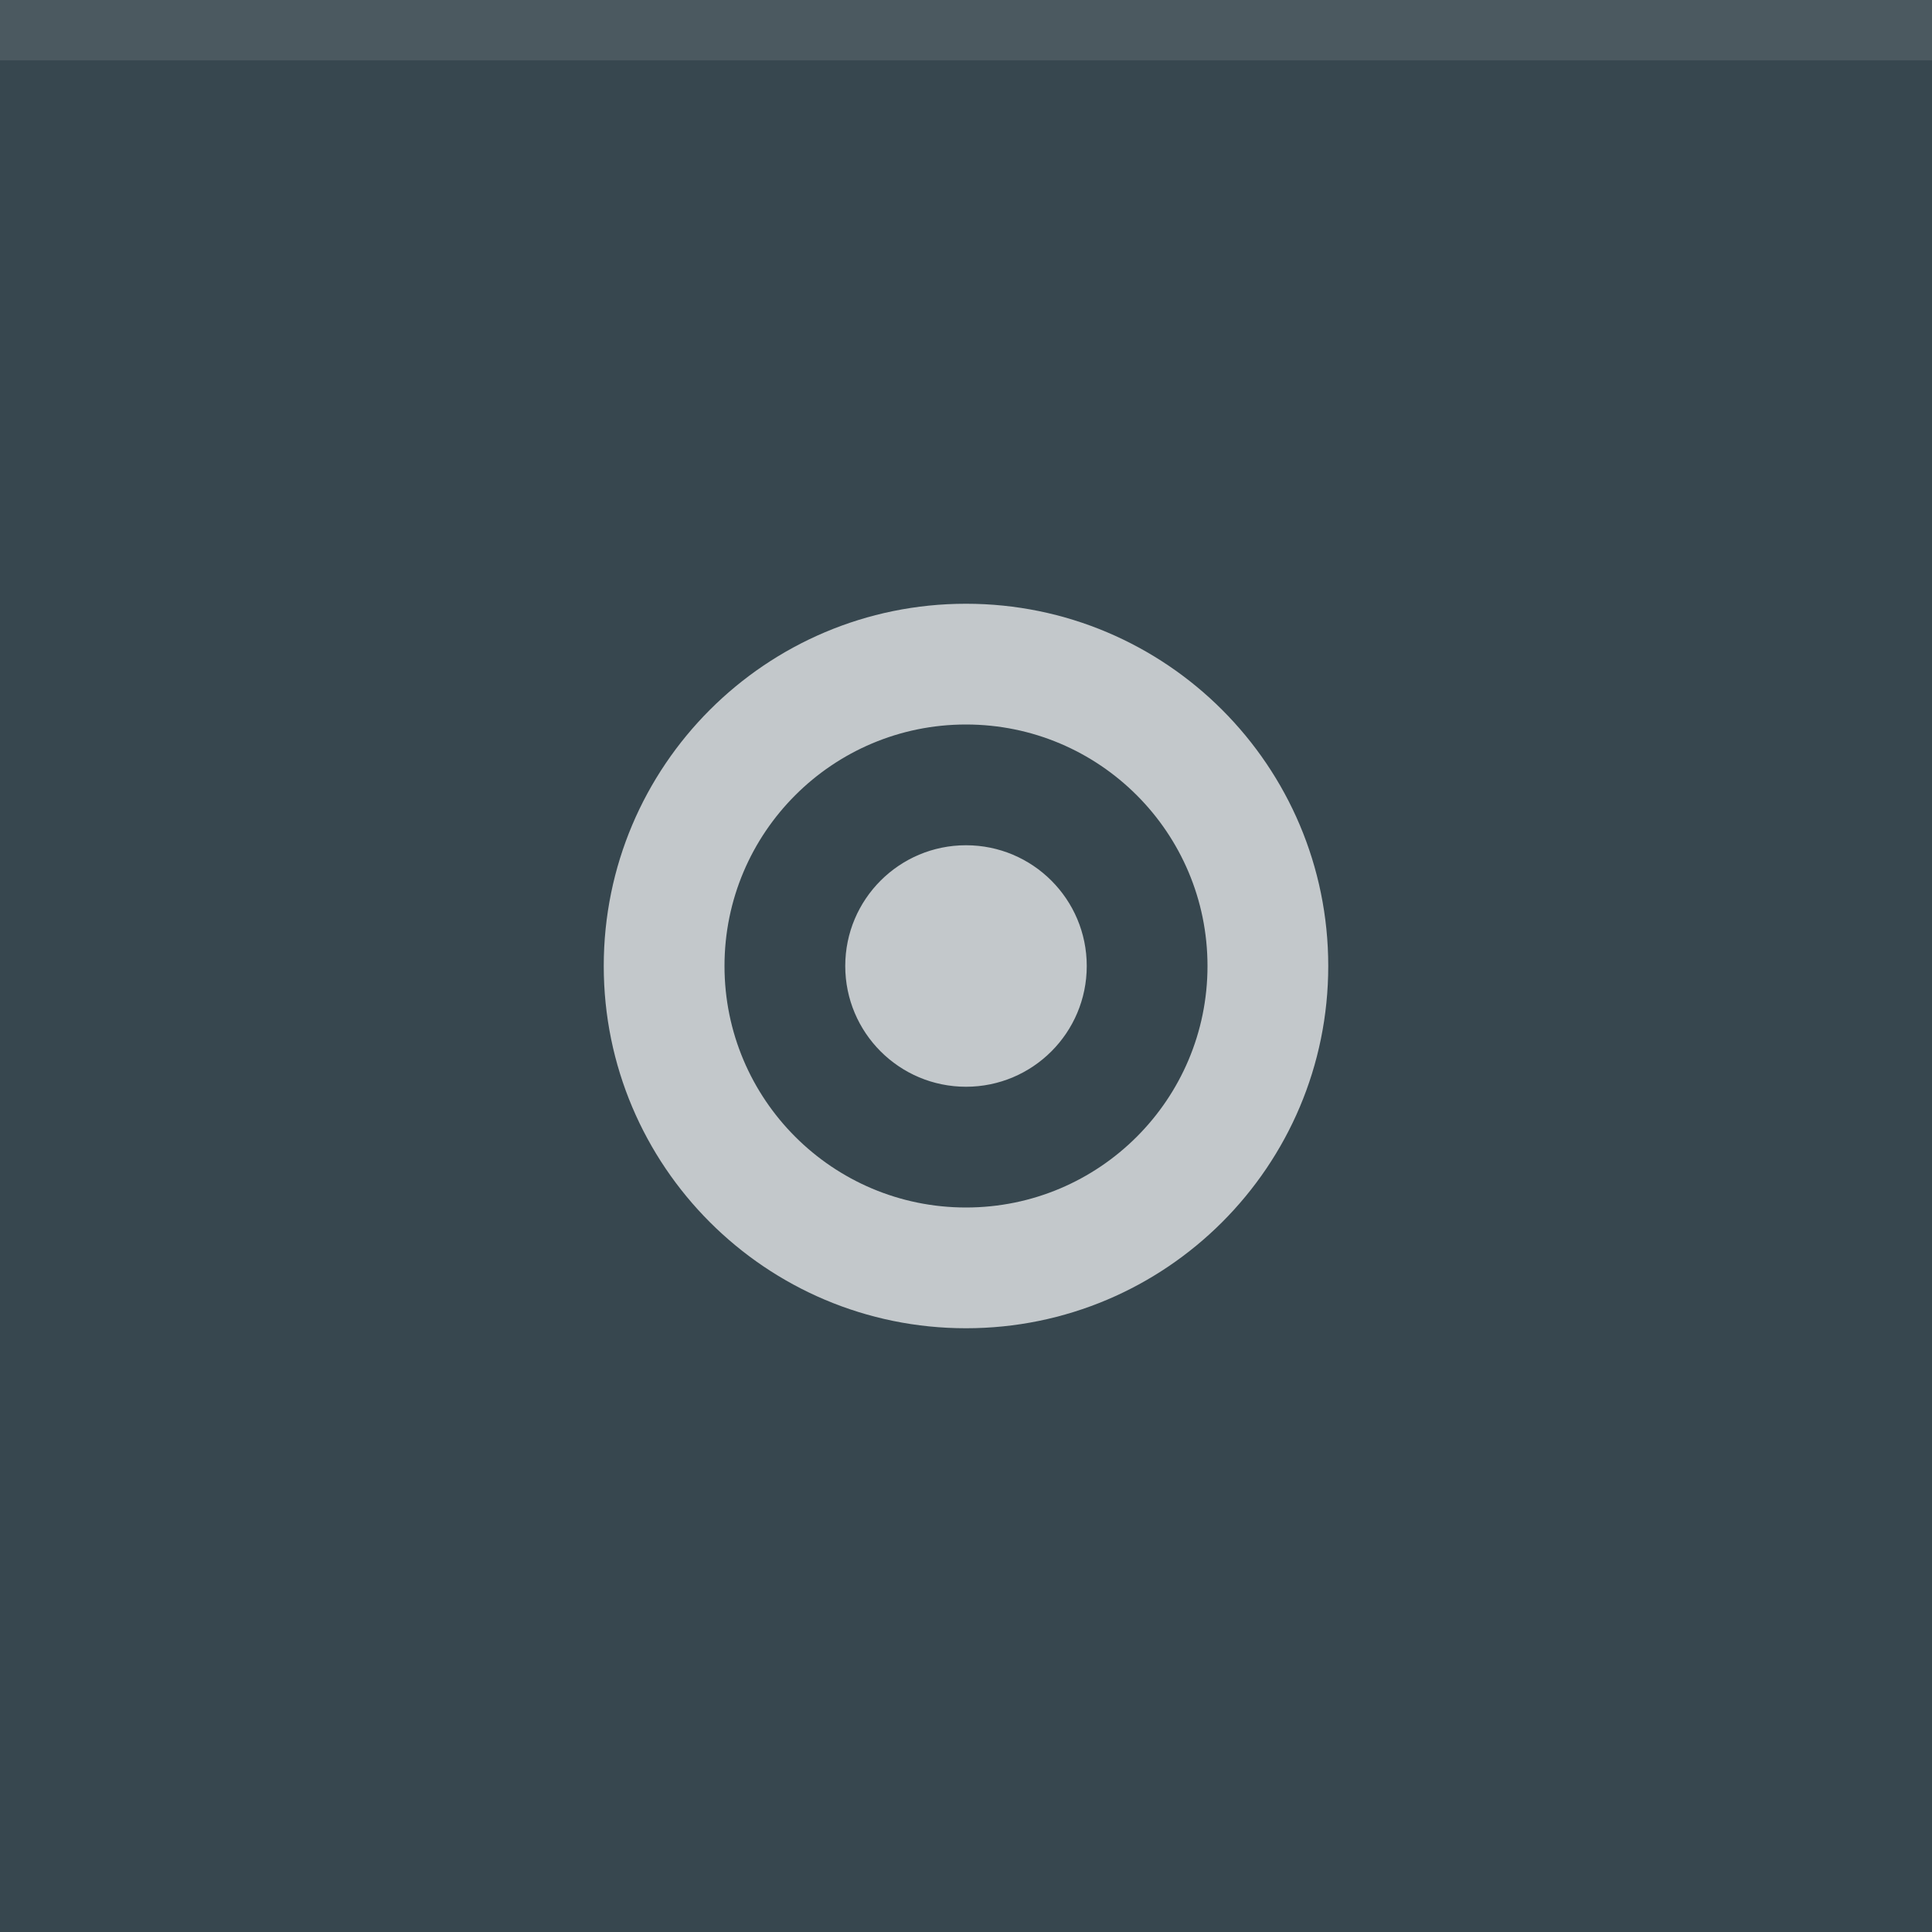
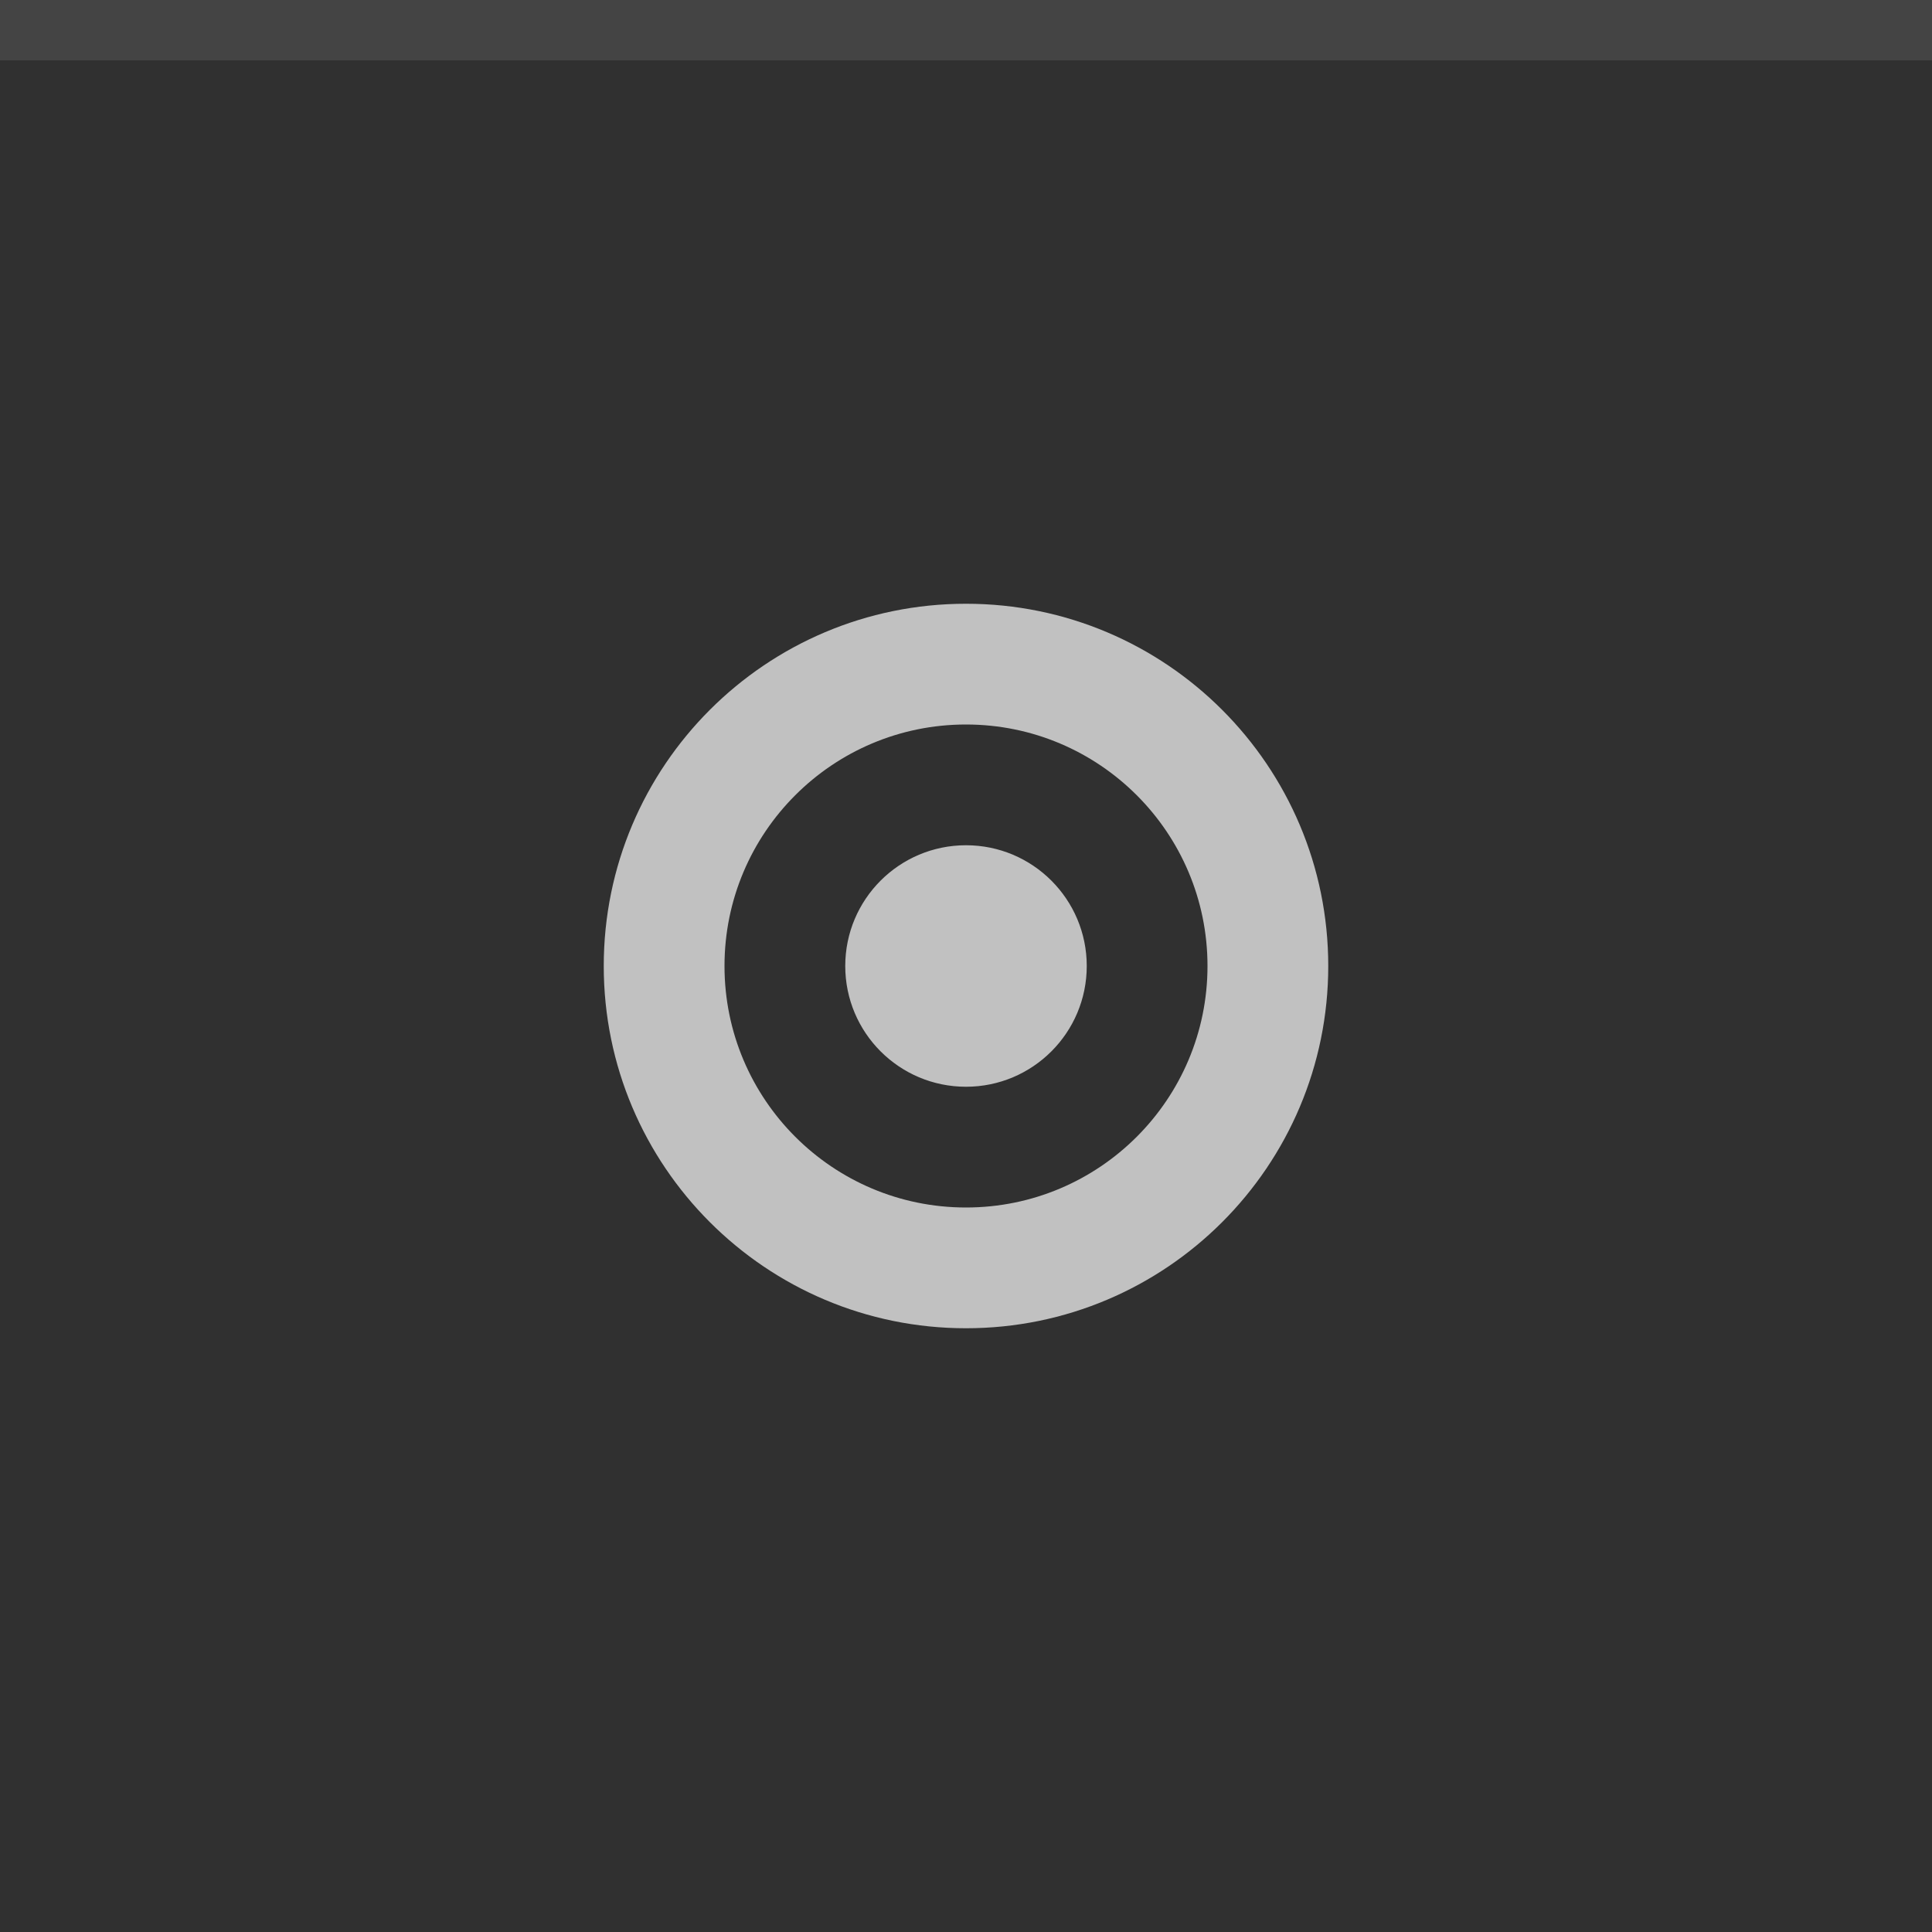
<svg xmlns="http://www.w3.org/2000/svg" width="32" height="32" viewBox="0 0 32 32">
-   <rect width="32" height="32" fill="#37474F" />
+   <rect width="32" height="32" fill="#303030" />
  <rect width="32" height="1" fill="#FFFFFF" fill-opacity="0.1" />
  <g fill="#FFFFFF" opacity="0.7">
    <circle cx="16" cy="16" r="12" opacity="0" />
    <path d="m16 10a6 6 0 0 0 -6 6 6 6 0 0 0 6 6 6 6 0 0 0 6 -6 6 6 0 0 0 -6 -6zm0 2a4 4 0 0 1 4 4 4 4 0 0 1 -4 4 4 4 0 0 1 -4 -4 4 4 0 0 1 4 -4zm0 2a2 2 0 0 0 -2 2 2 2 0 0 0 2 2 2 2 0 0 0 2 -2 2 2 0 0 0 -2 -2z" />
  </g>
</svg>
